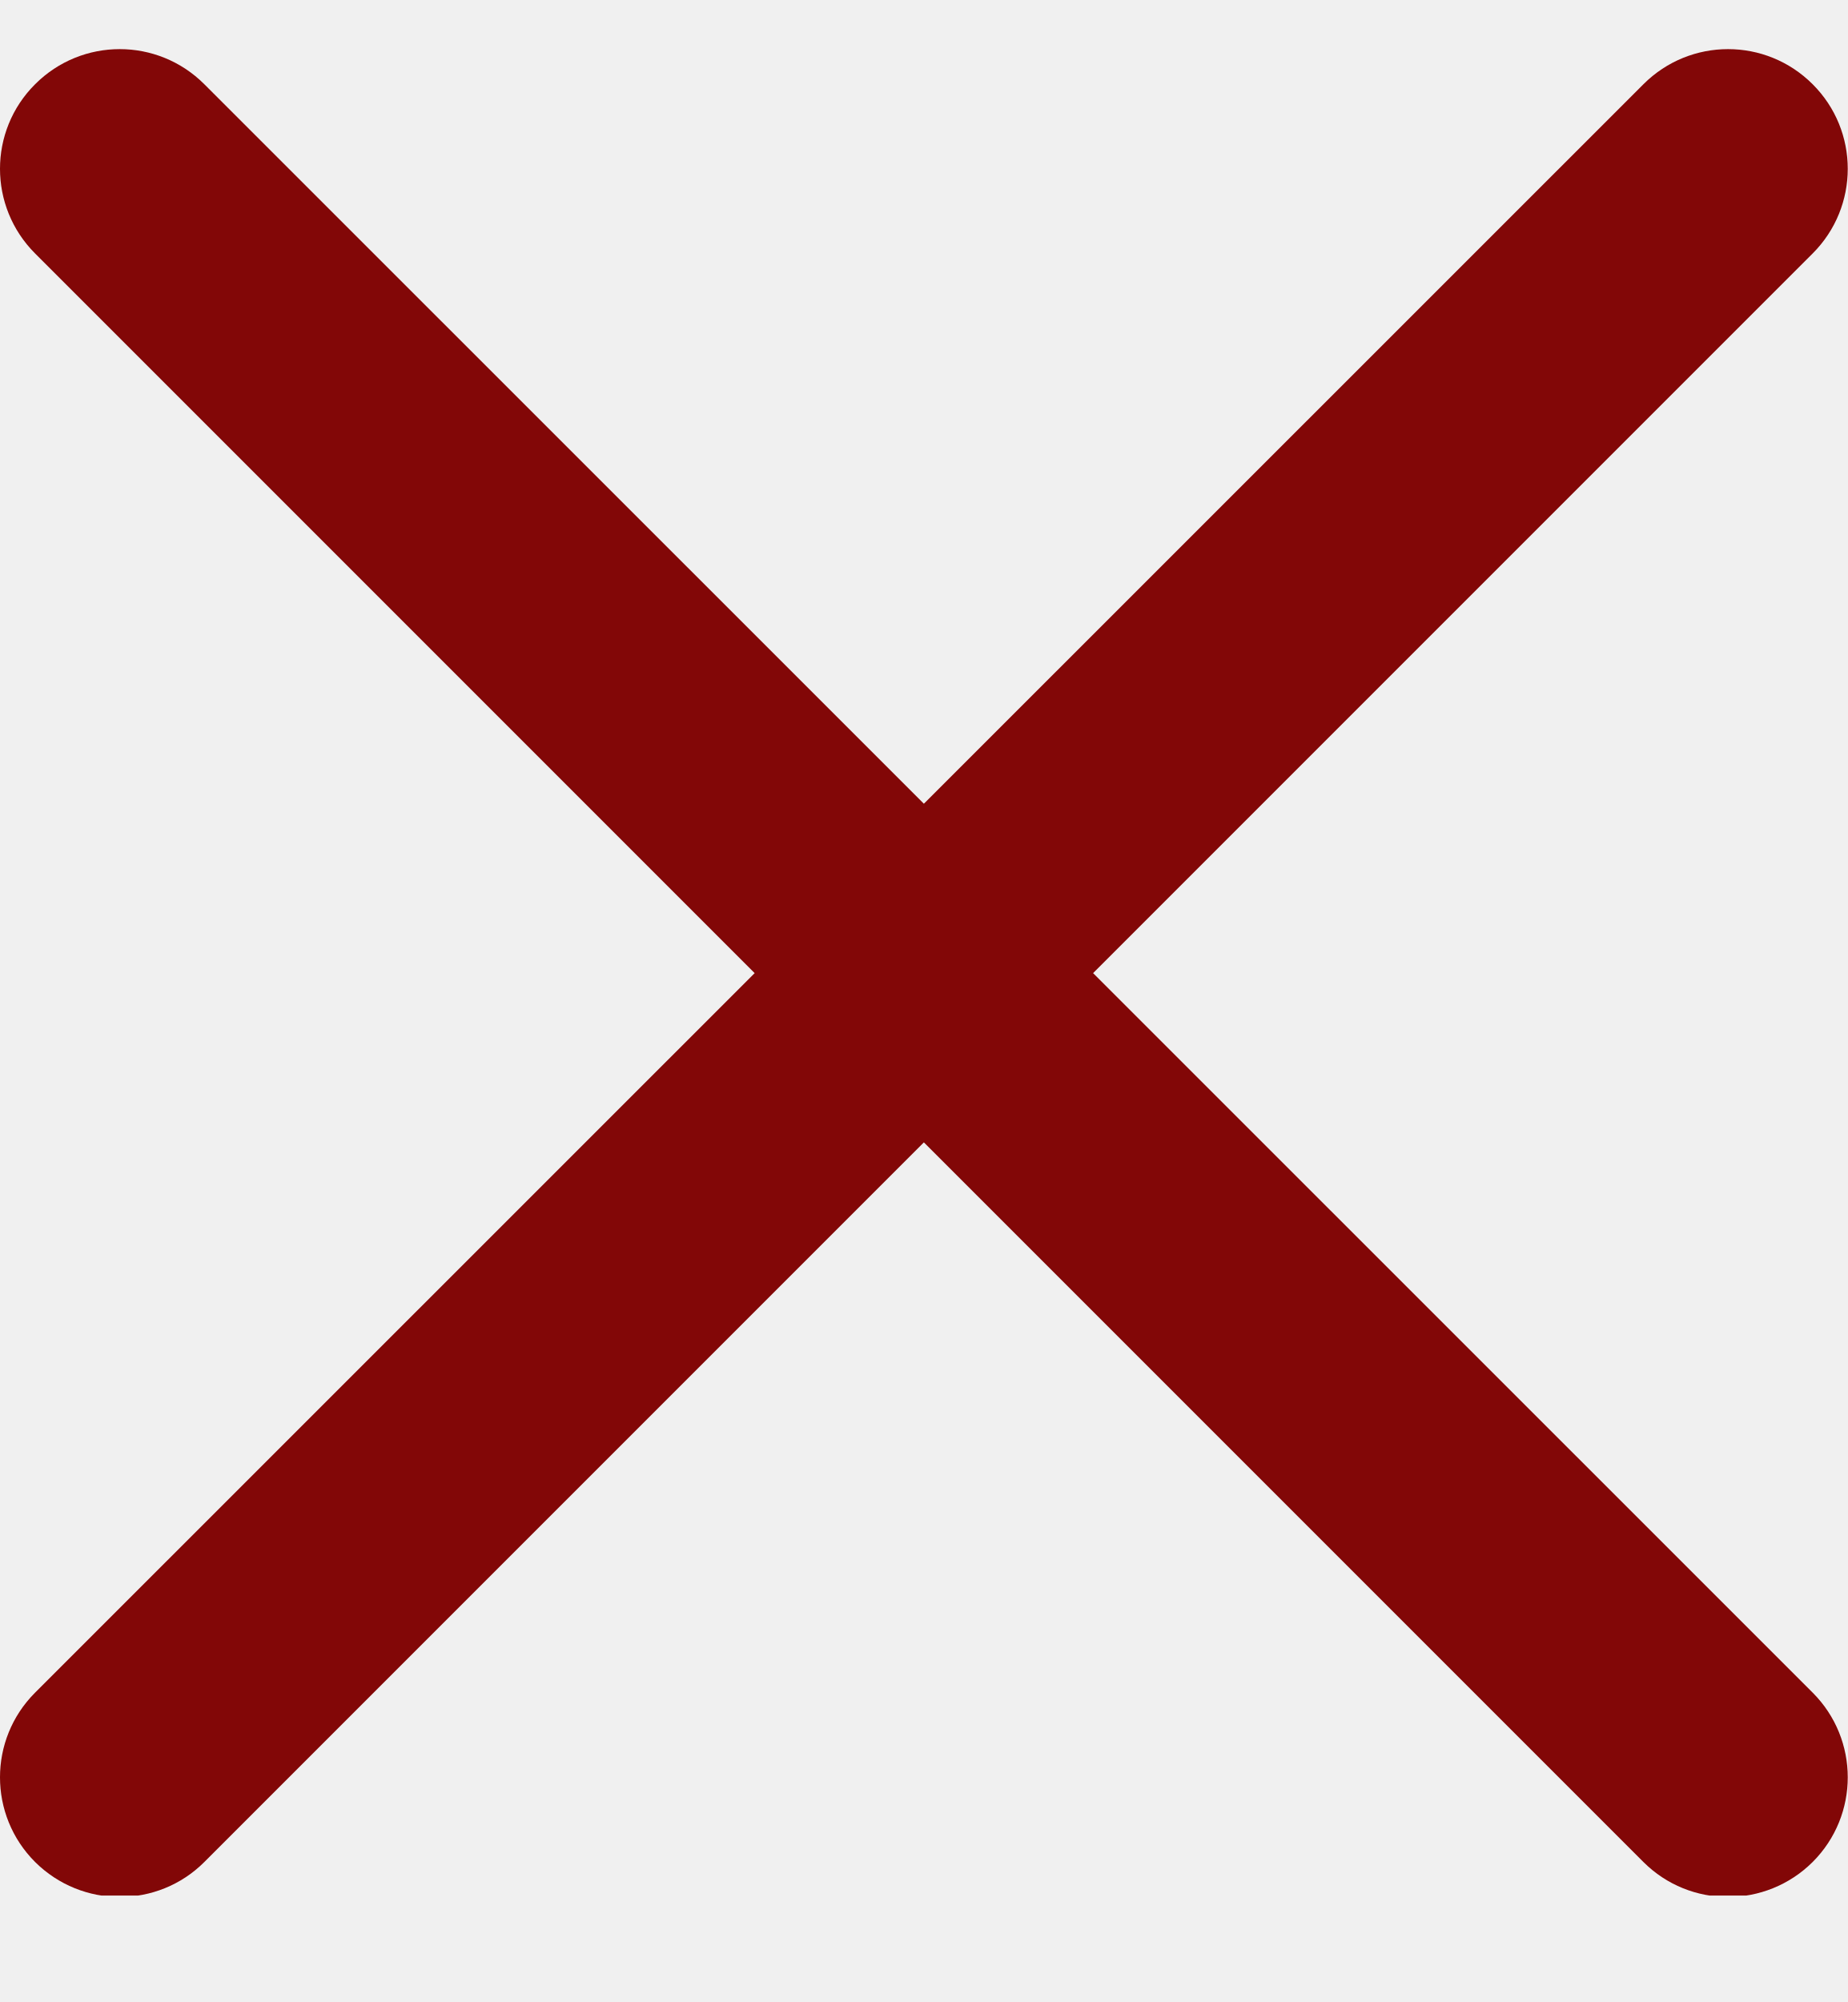
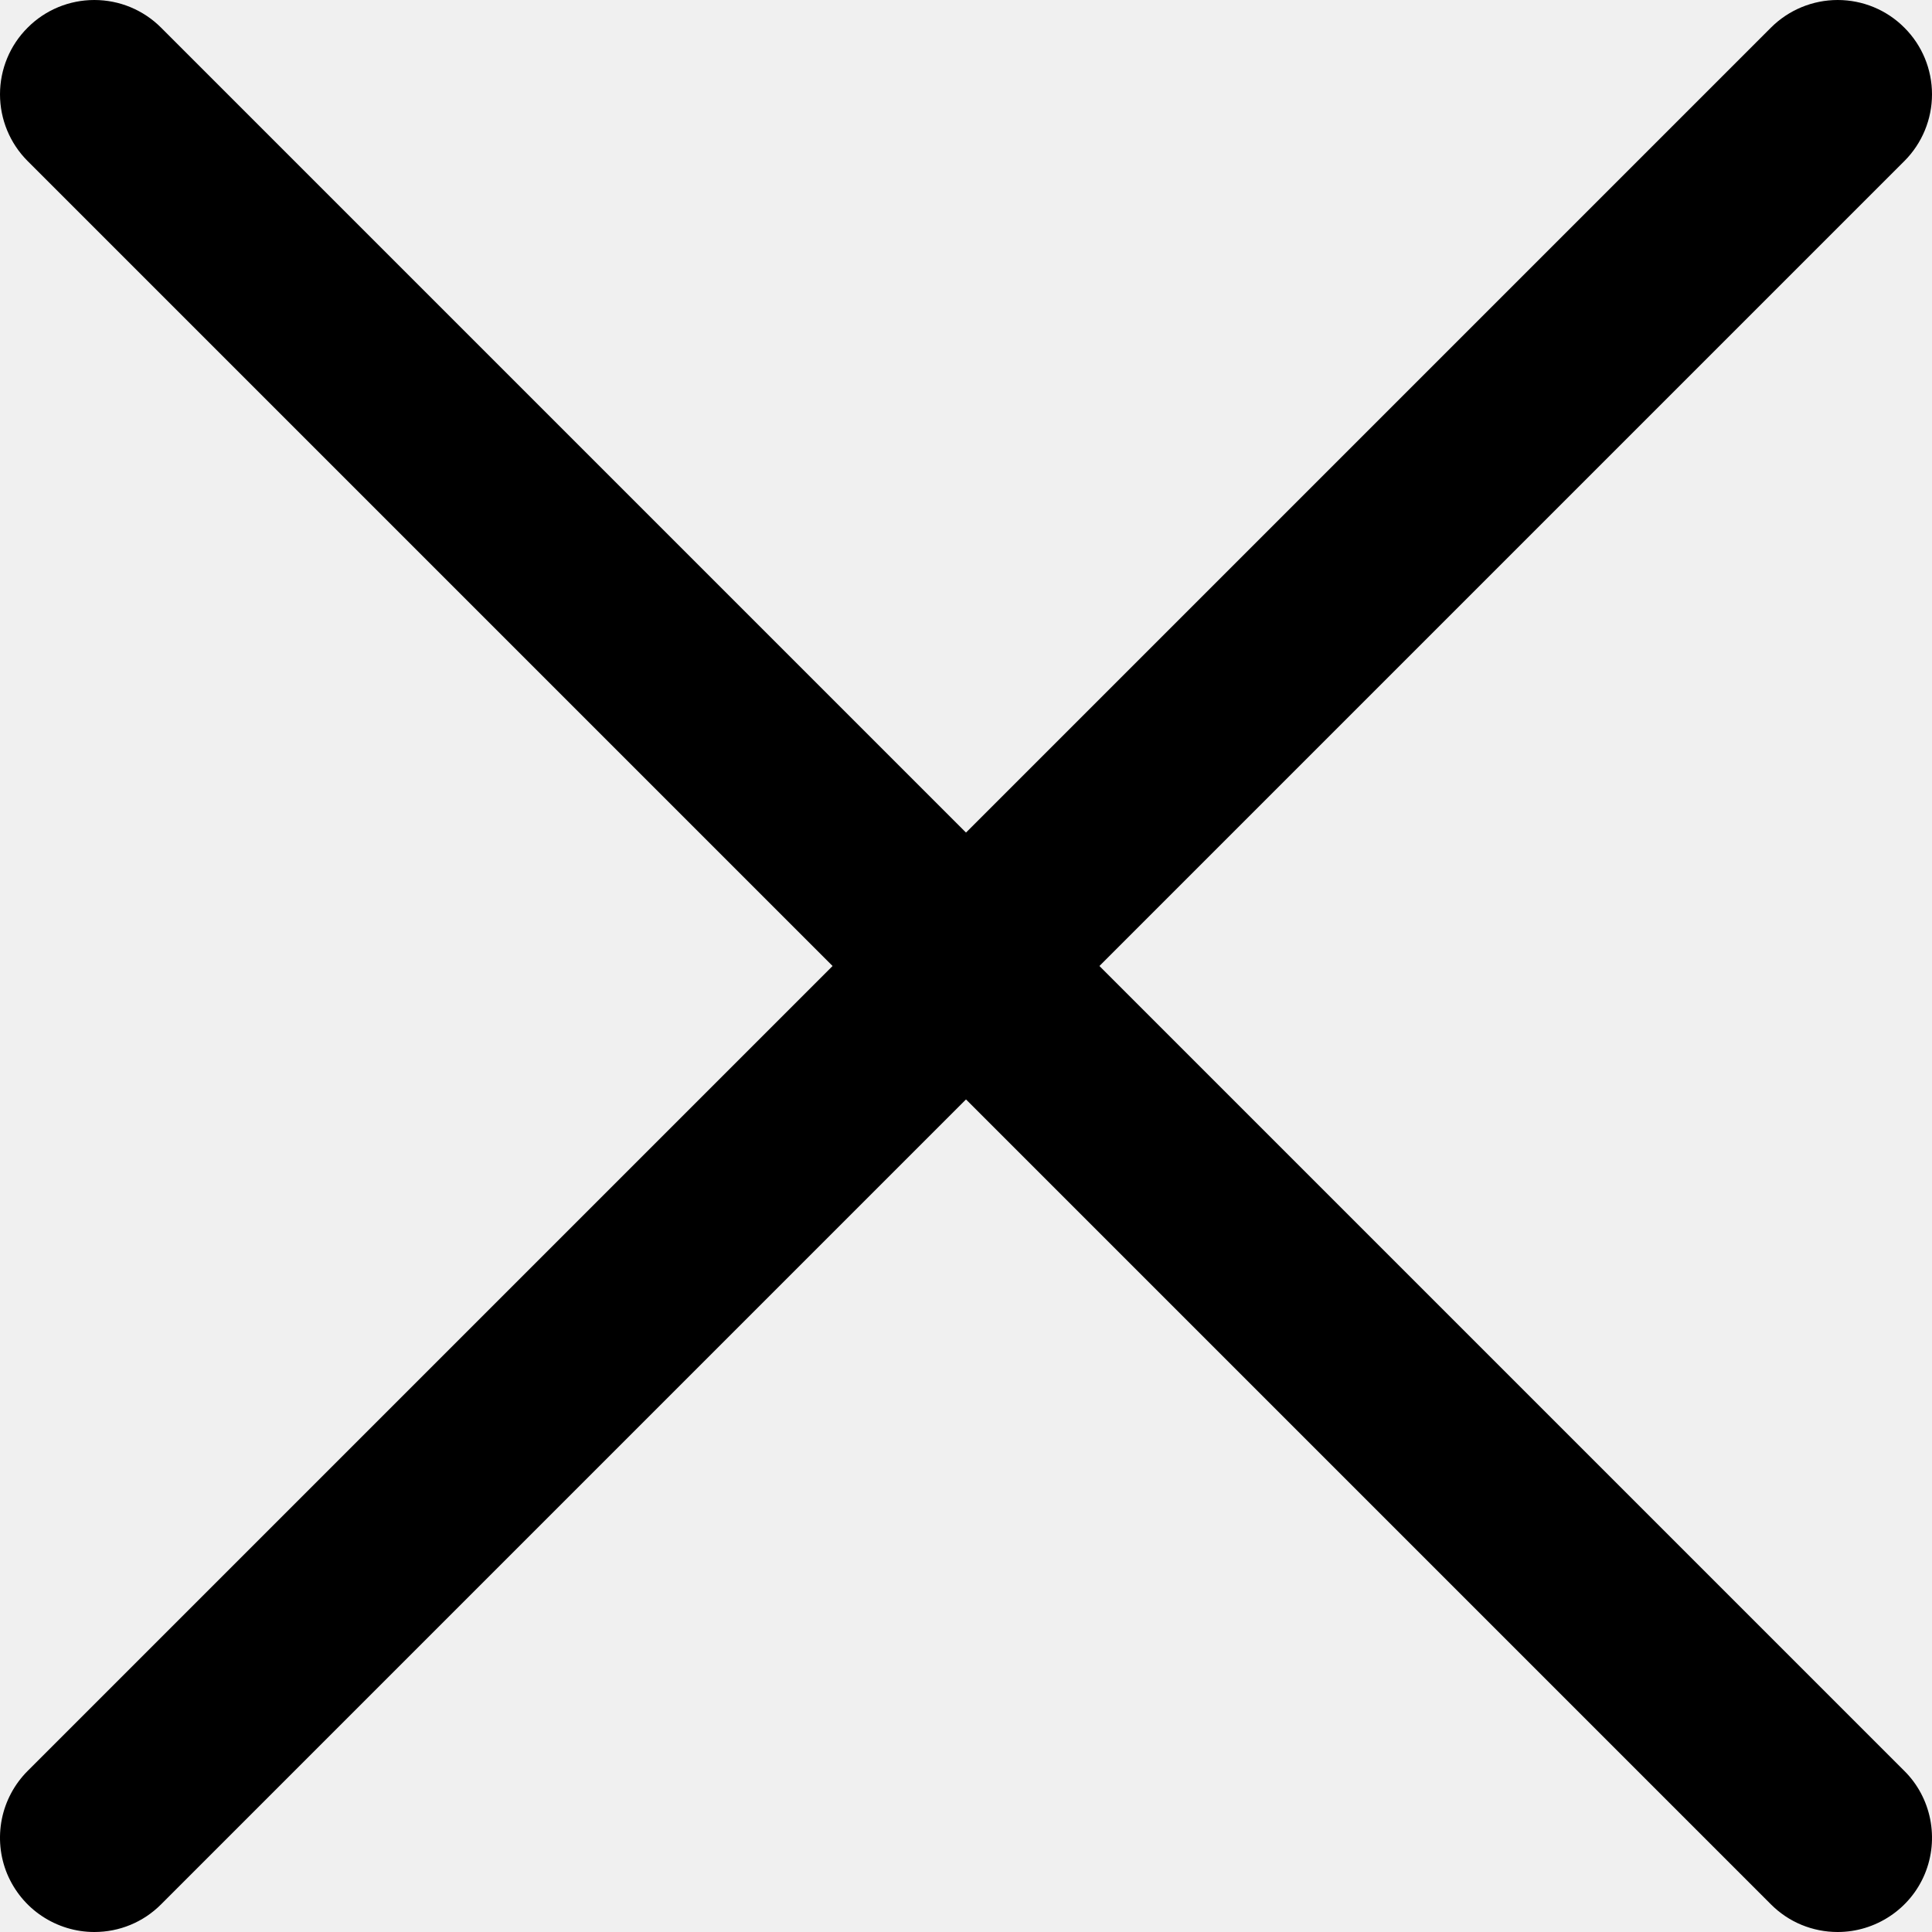
- <svg xmlns="http://www.w3.org/2000/svg" width="12" height="13" viewBox="0 0 12 13" fill="none">
-   <g clip-path="url(#clip0_2834_20640)">
-     <path d="M7.099 6.319L11.772 1.646C12.076 1.342 12.076 0.85 11.772 0.547C11.468 0.243 10.977 0.243 10.673 0.547L6 5.219L1.327 0.547C1.023 0.243 0.532 0.243 0.228 0.547C-0.076 0.85 -0.076 1.342 0.228 1.646L4.901 6.319L0.228 10.991C-0.076 11.295 -0.076 11.787 0.228 12.091C0.38 12.242 0.579 12.318 0.778 12.318C0.977 12.318 1.176 12.242 1.327 12.091L6 7.418L10.673 12.091C10.824 12.242 11.023 12.318 11.222 12.318C11.421 12.318 11.62 12.242 11.772 12.091C12.076 11.787 12.076 11.295 11.772 10.991L7.099 6.319Z" fill="#820707" />
+ <svg xmlns="http://www.w3.org/2000/svg" width="16" height="16" viewBox="0 0 16 16" fill="none">
+   <g clip-path="url(#clip0_2521_22053)">
+     <path d="M0.781 16C0.627 16 0.476 15.954 0.347 15.868C0.219 15.783 0.119 15.661 0.059 15.518C0 15.375 -0.015 15.218 0.015 15.066C0.045 14.915 0.12 14.775 0.229 14.666L14.666 0.229C14.813 0.082 15.012 -0 15.219 -0C15.426 -0 15.625 0.082 15.771 0.229C15.918 0.375 16 0.574 16 0.781C16 0.988 15.918 1.187 15.771 1.334L1.334 15.771C1.261 15.844 1.175 15.902 1.08 15.941C0.986 15.98 0.884 16 0.781 16Z" fill="black" />
+     <path d="M15.219 16C15.116 16 15.015 15.98 14.92 15.941C14.825 15.902 14.739 15.844 14.666 15.771L0.229 1.334C0.082 1.187 0 0.988 0 0.781C0 0.574 0.082 0.375 0.229 0.229C0.375 0.082 0.574 -0 0.781 -0C0.989 -0 1.187 0.082 1.334 0.229L15.771 14.666C15.881 14.775 15.955 14.915 15.985 15.066C16.015 15.218 16 15.375 15.941 15.518C15.882 15.661 15.781 15.783 15.653 15.868C15.524 15.954 15.373 16 15.219 16Z" fill="black" />
  </g>
  <defs>
-     <clipPath id="clip0_2834_20640">
-       <rect width="12" height="12" fill="white" transform="translate(0 0.308716)" />
+     <clipPath id="clip0_2521_22053">
+       <rect width="16" height="16" fill="white" />
    </clipPath>
  </defs>
</svg>
